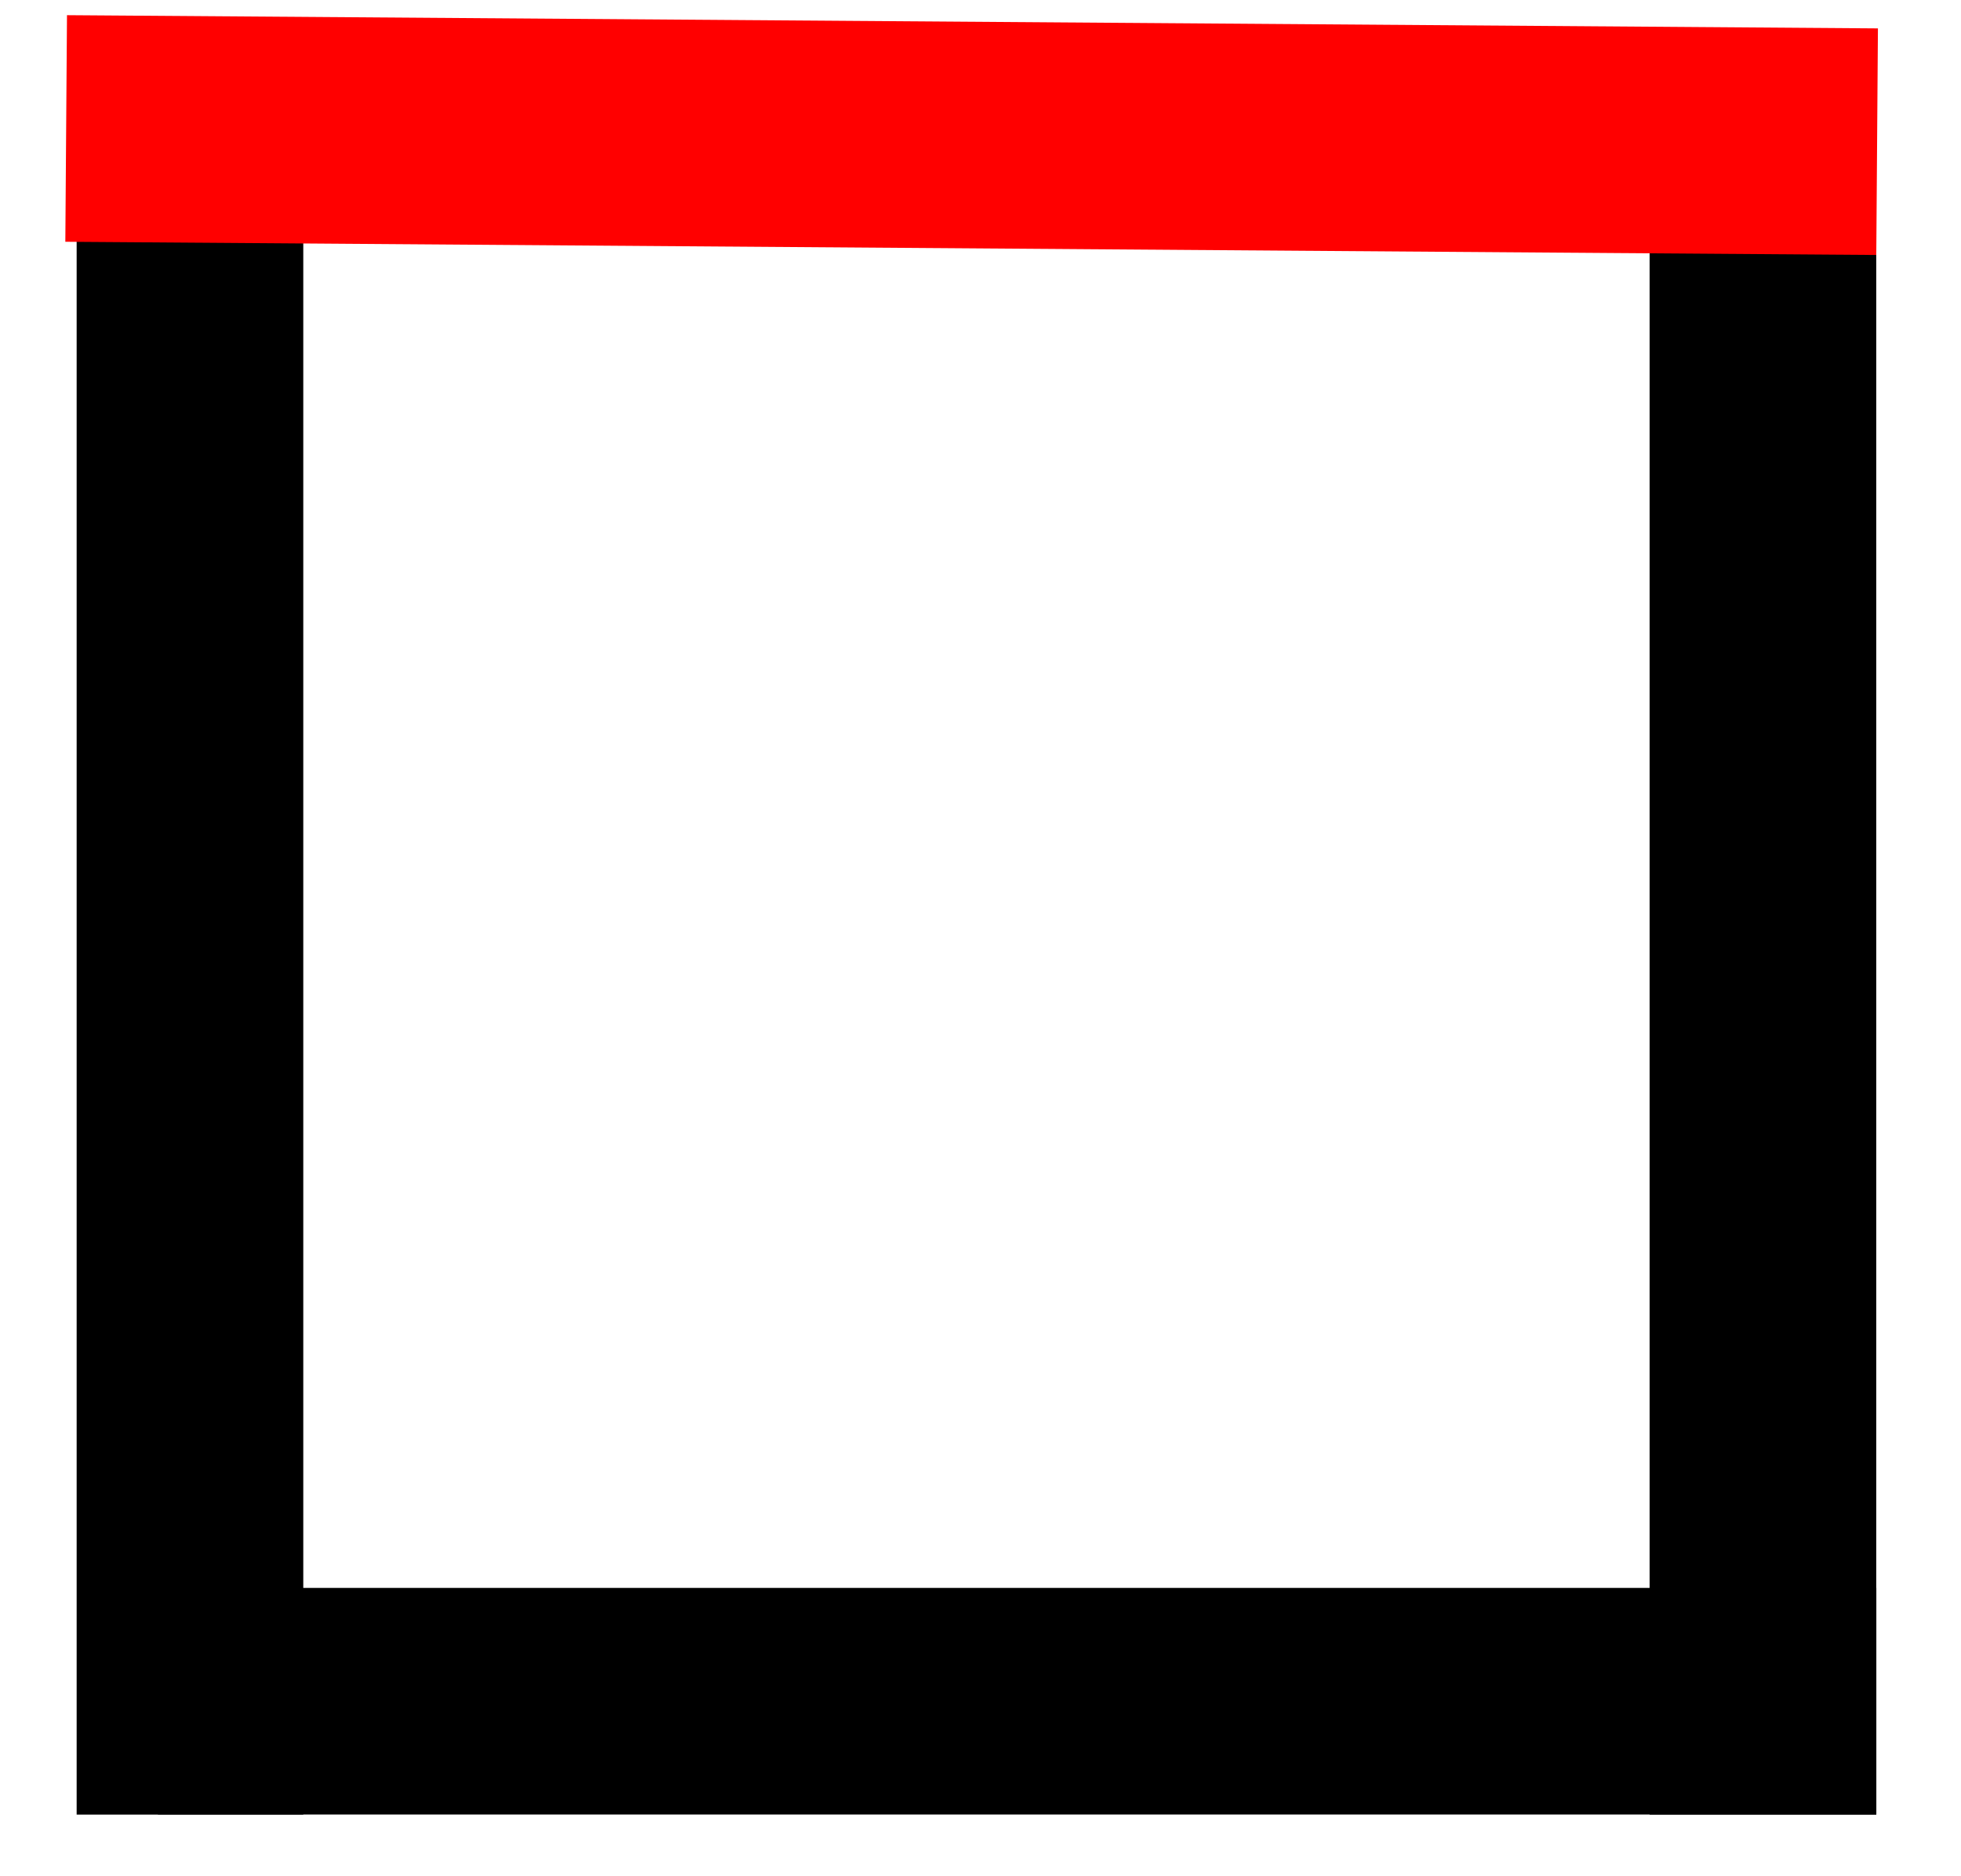
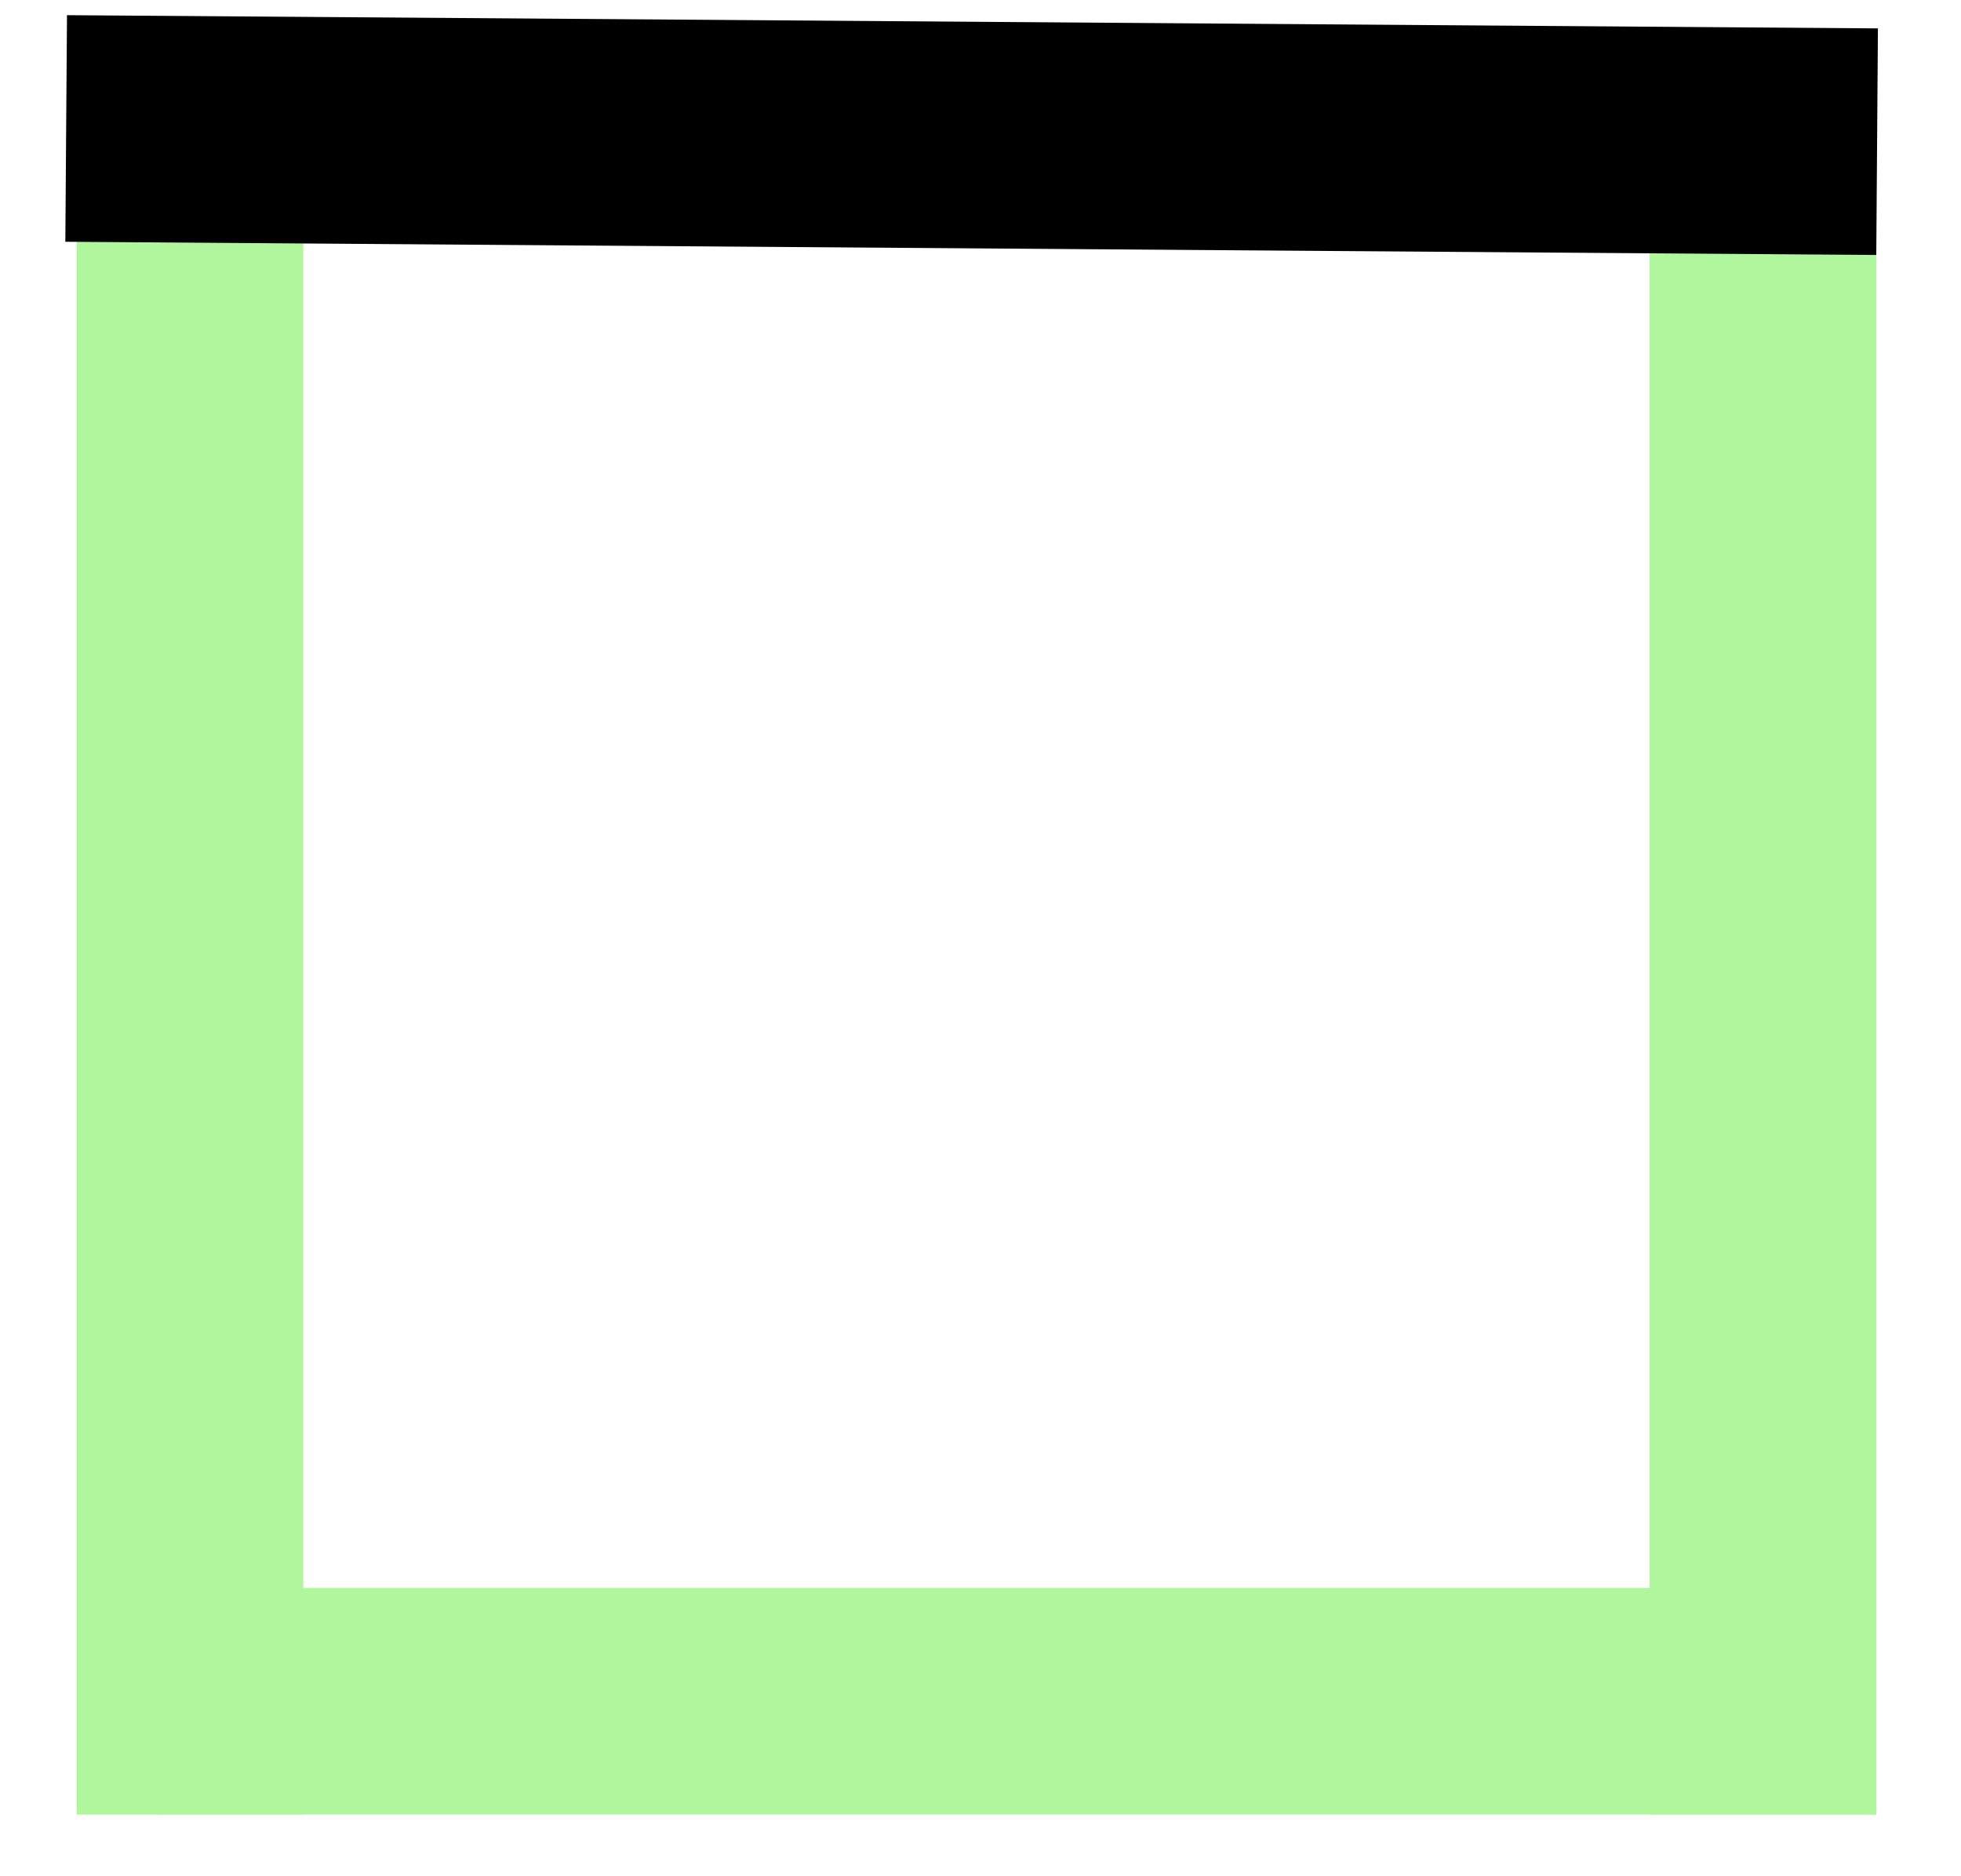
<svg xmlns="http://www.w3.org/2000/svg" width="23" height="22" viewBox="0 0 23 22" fill="none">
-   <line x1="2.228" y1="21.286" x2="2.228" y2="1.286" stroke="black" stroke-width="2.658" />
-   <line x1="20.677" y1="21.286" x2="20.677" y2="2.061" stroke="black" stroke-width="2.658" />
-   <line x1="1.852" y1="19.956" x2="22.007" y2="19.956" stroke="black" stroke-width="2.658" />
-   <line x1="0.776" y1="1.507" x2="22.016" y2="1.662" stroke="red" stroke-width="2.658" />
+   <line x1="2.228" y1="21.286" x2="2.228" y2="1.286" stroke="#AFF69D" stroke-width="2.658" />
+   <line x1="20.677" y1="21.286" x2="20.677" y2="2.061" stroke="#AFF69D" stroke-width="2.658" />
+   <line x1="1.852" y1="19.956" x2="22.007" y2="19.956" stroke="#AFF69D" stroke-width="2.658" />
+   <line x1="0.776" y1="1.507" x2="22.016" y2="1.662" stroke="black" stroke-width="2.658" />
</svg>
